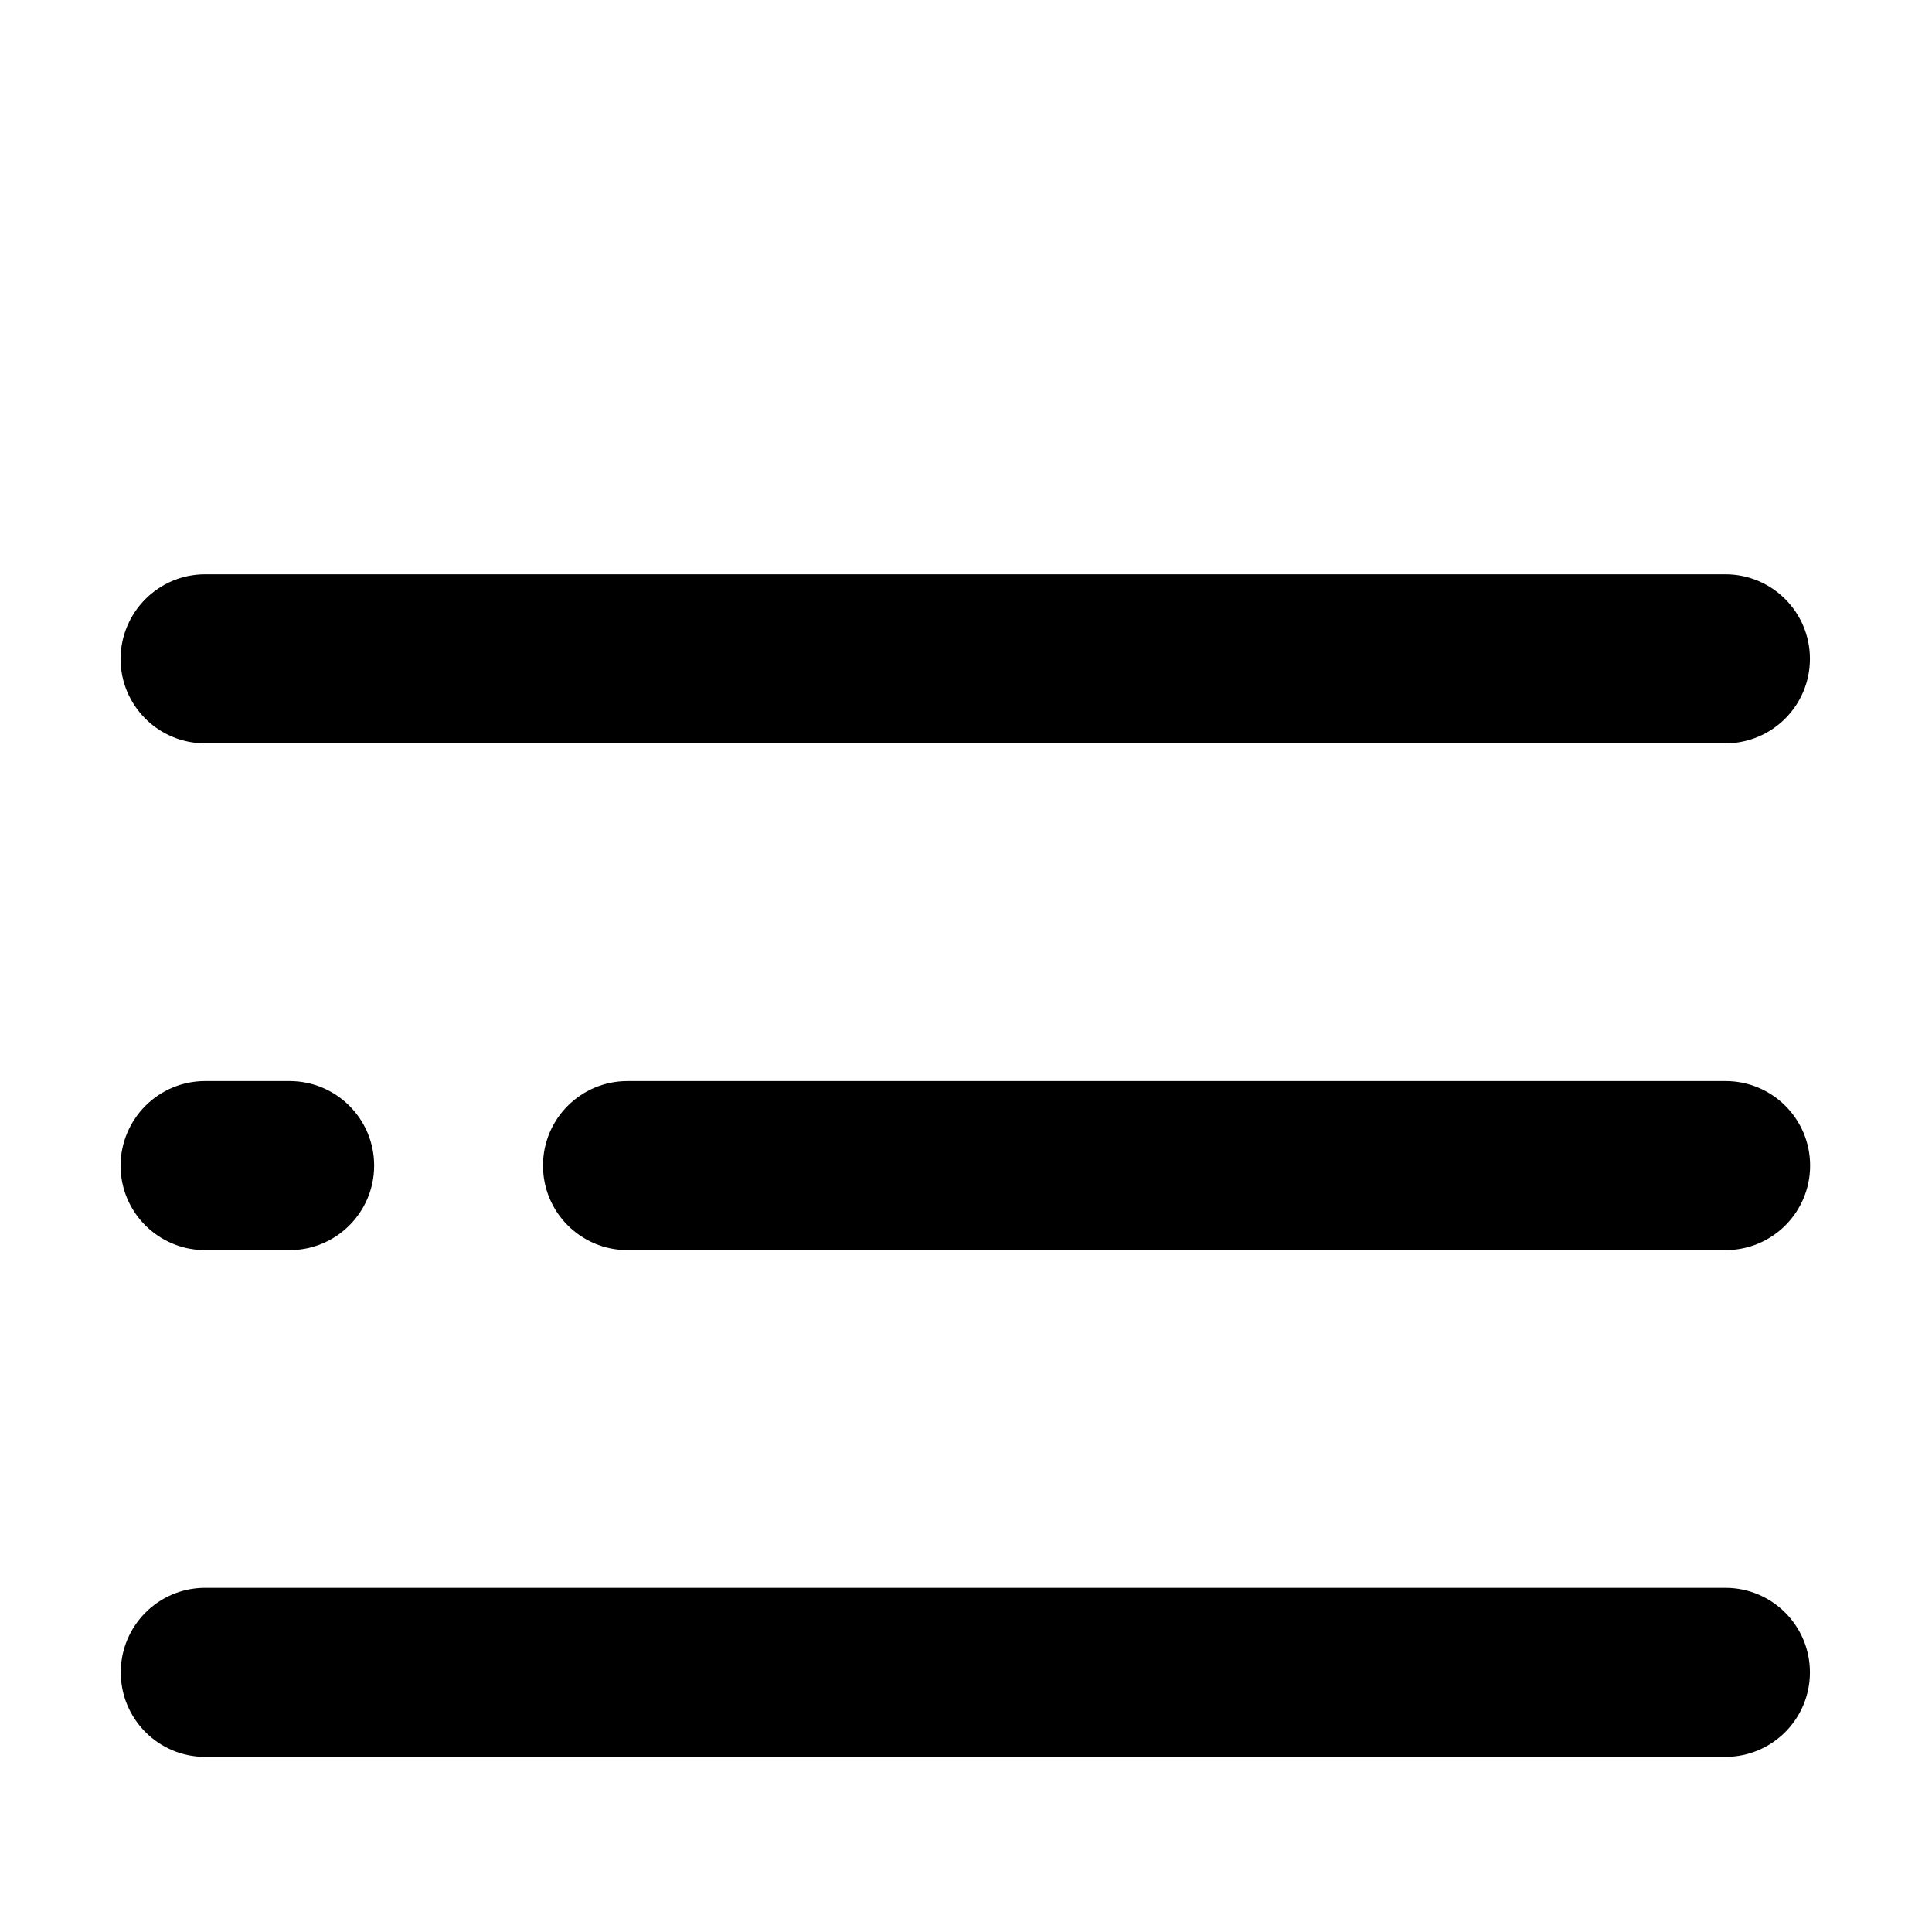
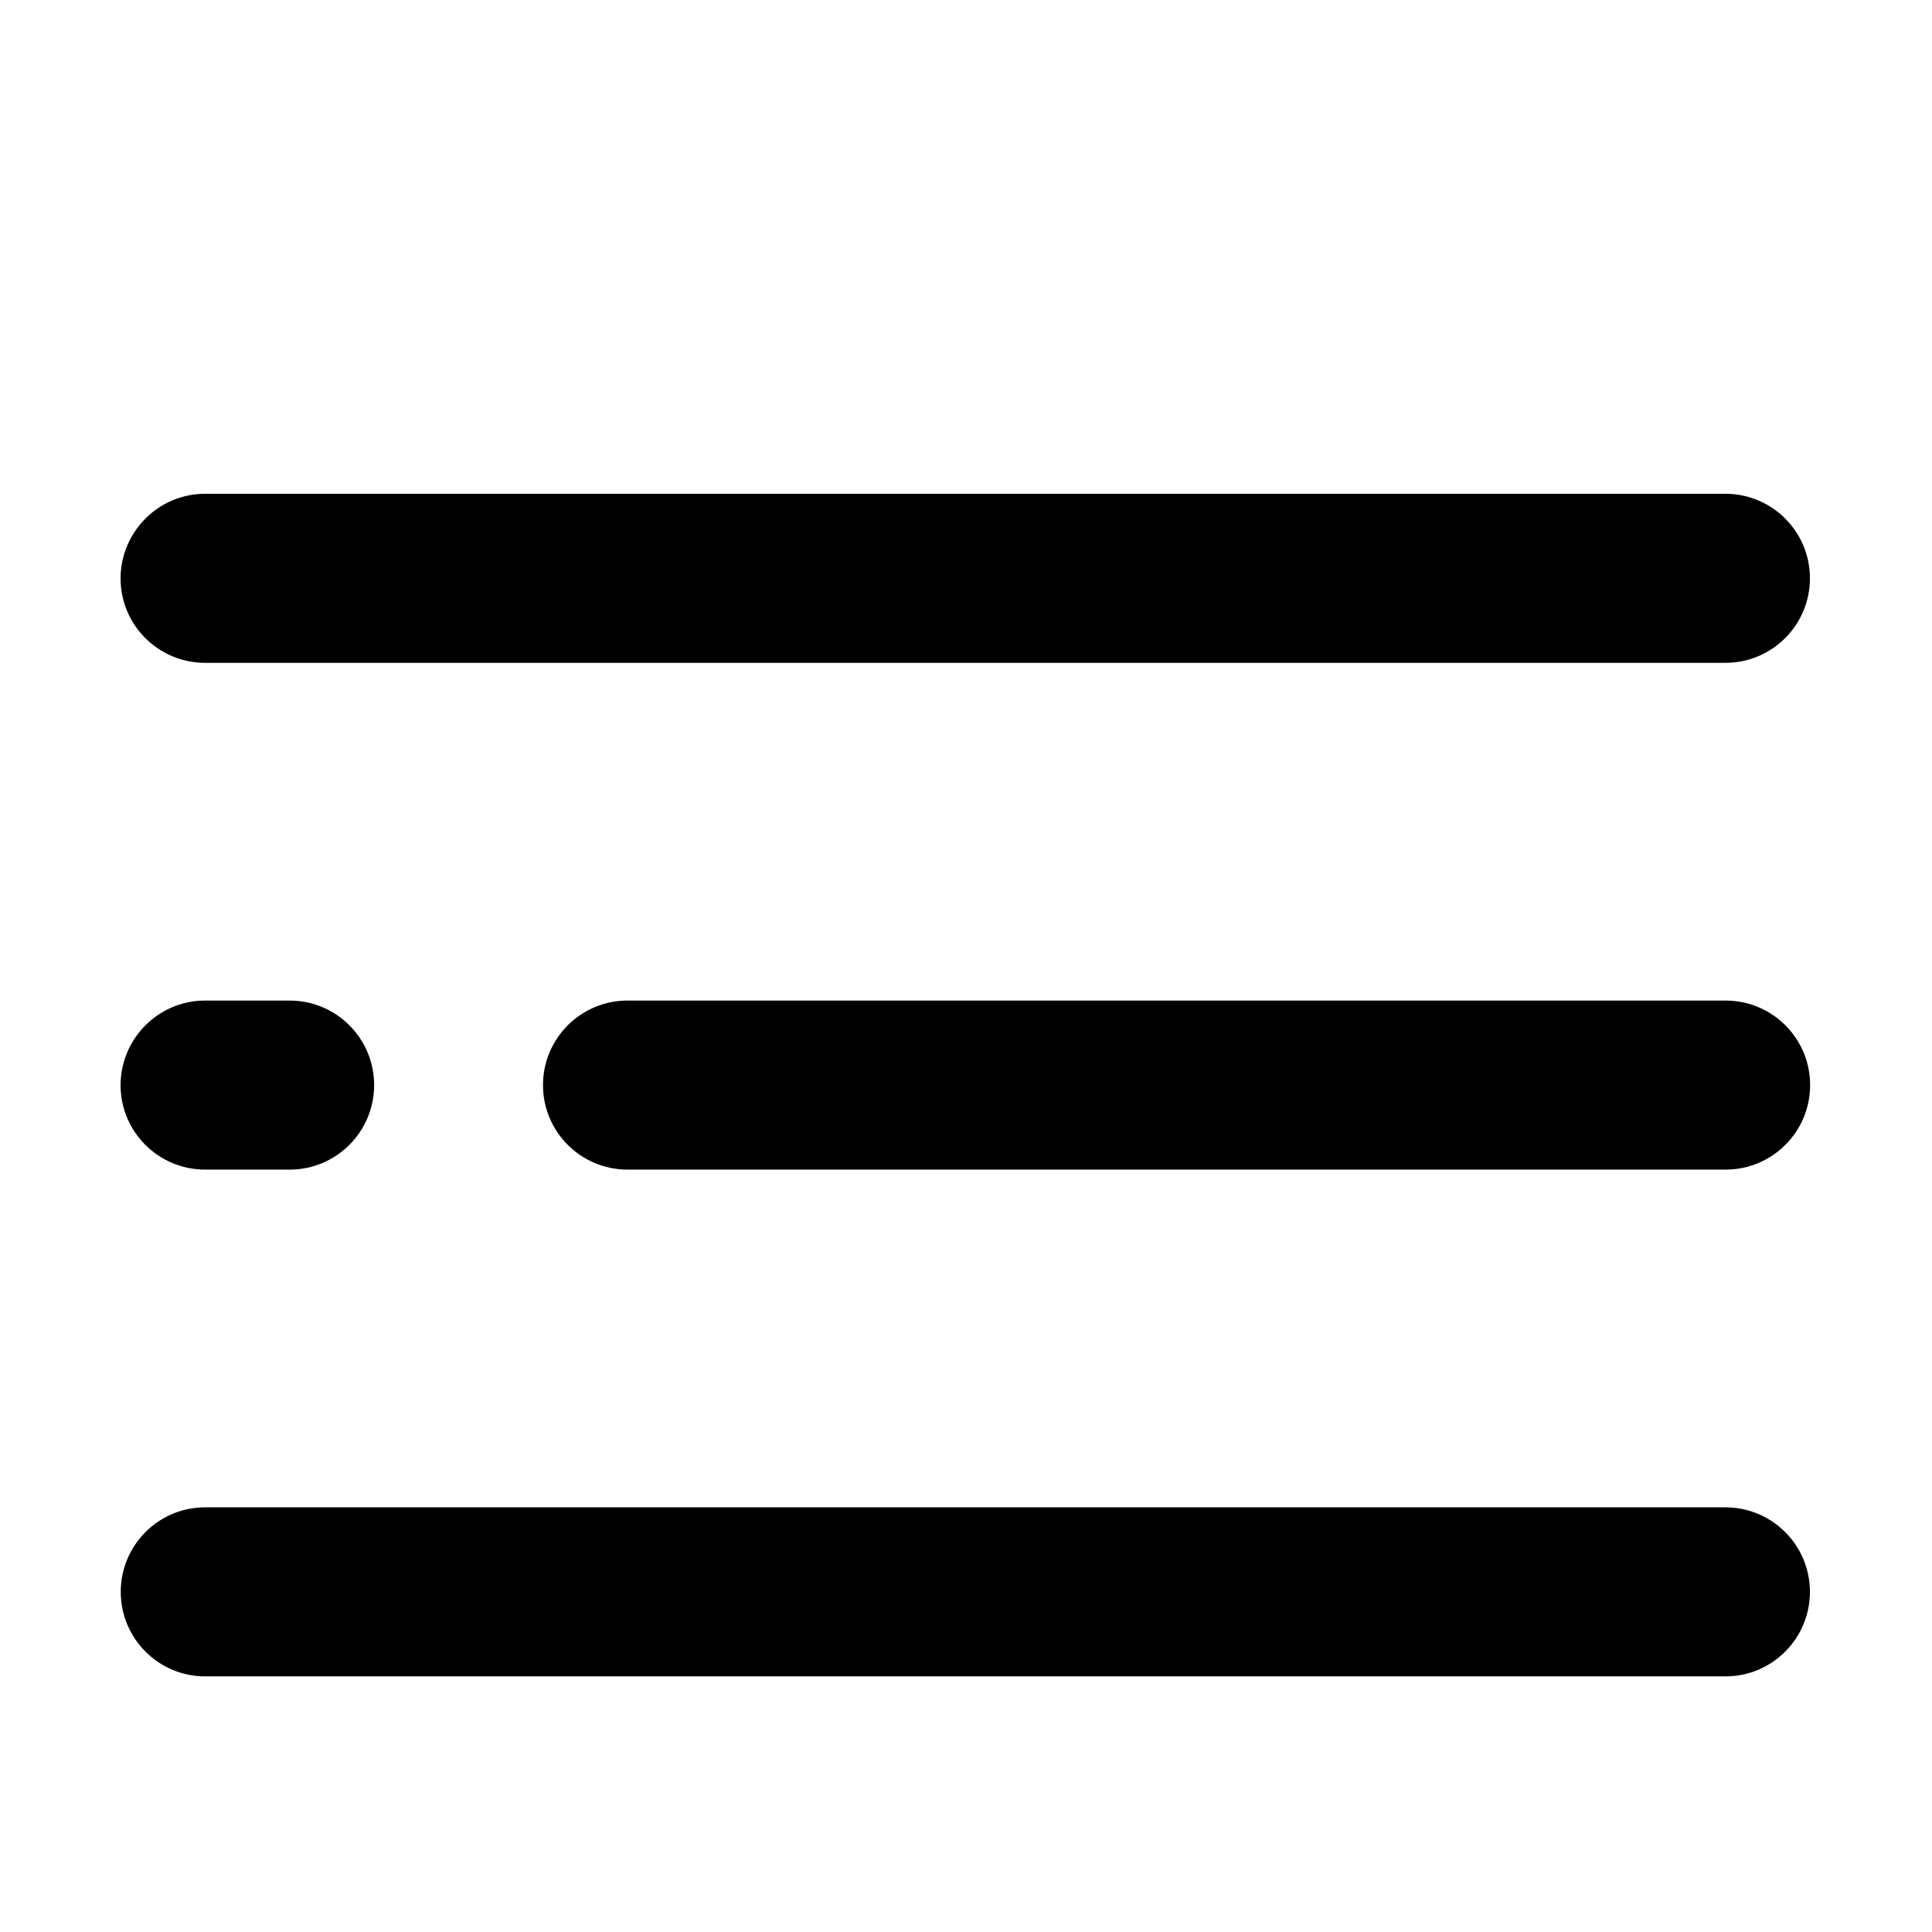
- <svg xmlns="http://www.w3.org/2000/svg" t="1670343568614" class="icon" viewBox="0 0 1024 1024" version="1.1" p-id="1843" width="128" height="128">
-   <path d="M332.6 572.983h582c24.7 0 44.8 20 44.8 44.8 0 24.7-20 44.8-44.8 44.8h-582c-24.7 0-44.8-20-44.8-44.8 0-24.7 20-44.8 44.8-44.8zM108.7 572.983h44.8c24.7 0 44.8 20 44.8 44.8 0 24.7-20 44.8-44.8 44.8h-44.8c-24.7 0-44.8-20-44.8-44.8 0.1-24.7 20.1-44.8 44.8-44.8zM108.7 841.583h805.8c24.7 0 44.8 20 44.8 44.8 0 24.7-20 44.8-44.8 44.8H108.7C84 931.183 64 911.083 64 886.383c0-24.7 20-44.8 44.7-44.8zM108.7 304.383h805.8c24.7 0 44.8 20 44.8 44.8 0 24.7-20 44.8-44.8 44.8H108.7c-24.7 0-44.8-20-44.8-44.8 0.1-24.7 20.1-44.8 44.8-44.8z" fill="" p-id="1844" />
+ <svg xmlns="http://www.w3.org/2000/svg" t="1670385444894" class="icon" viewBox="0 0 1024 1024" version="1.1" p-id="1843" width="128" height="128">
+   <path d="M332.6 530.317h582c24.7 0 44.8 20 44.8 44.8 0 24.7-20 44.8-44.8 44.8h-582c-24.7 0-44.8-20-44.8-44.8 0-24.7 20-44.8 44.8-44.8zM108.7 530.317h44.8c24.7 0 44.8 20 44.8 44.8 0 24.7-20 44.8-44.8 44.8h-44.8c-24.7 0-44.8-20-44.8-44.8 0.1-24.7 20.1-44.8 44.8-44.8zM108.7 798.917h805.8c24.7 0 44.8 20 44.8 44.8 0 24.7-20 44.8-44.8 44.8H108.7C84 888.517 64 868.417 64 843.717c0-24.7 20-44.8 44.7-44.8zM108.7 261.717h805.8c24.7 0 44.8 20 44.8 44.8 0 24.7-20 44.8-44.8 44.8H108.7c-24.7 0-44.8-20-44.8-44.8 0.1-24.7 20.1-44.8 44.8-44.8z" fill="" p-id="1844" />
</svg>
